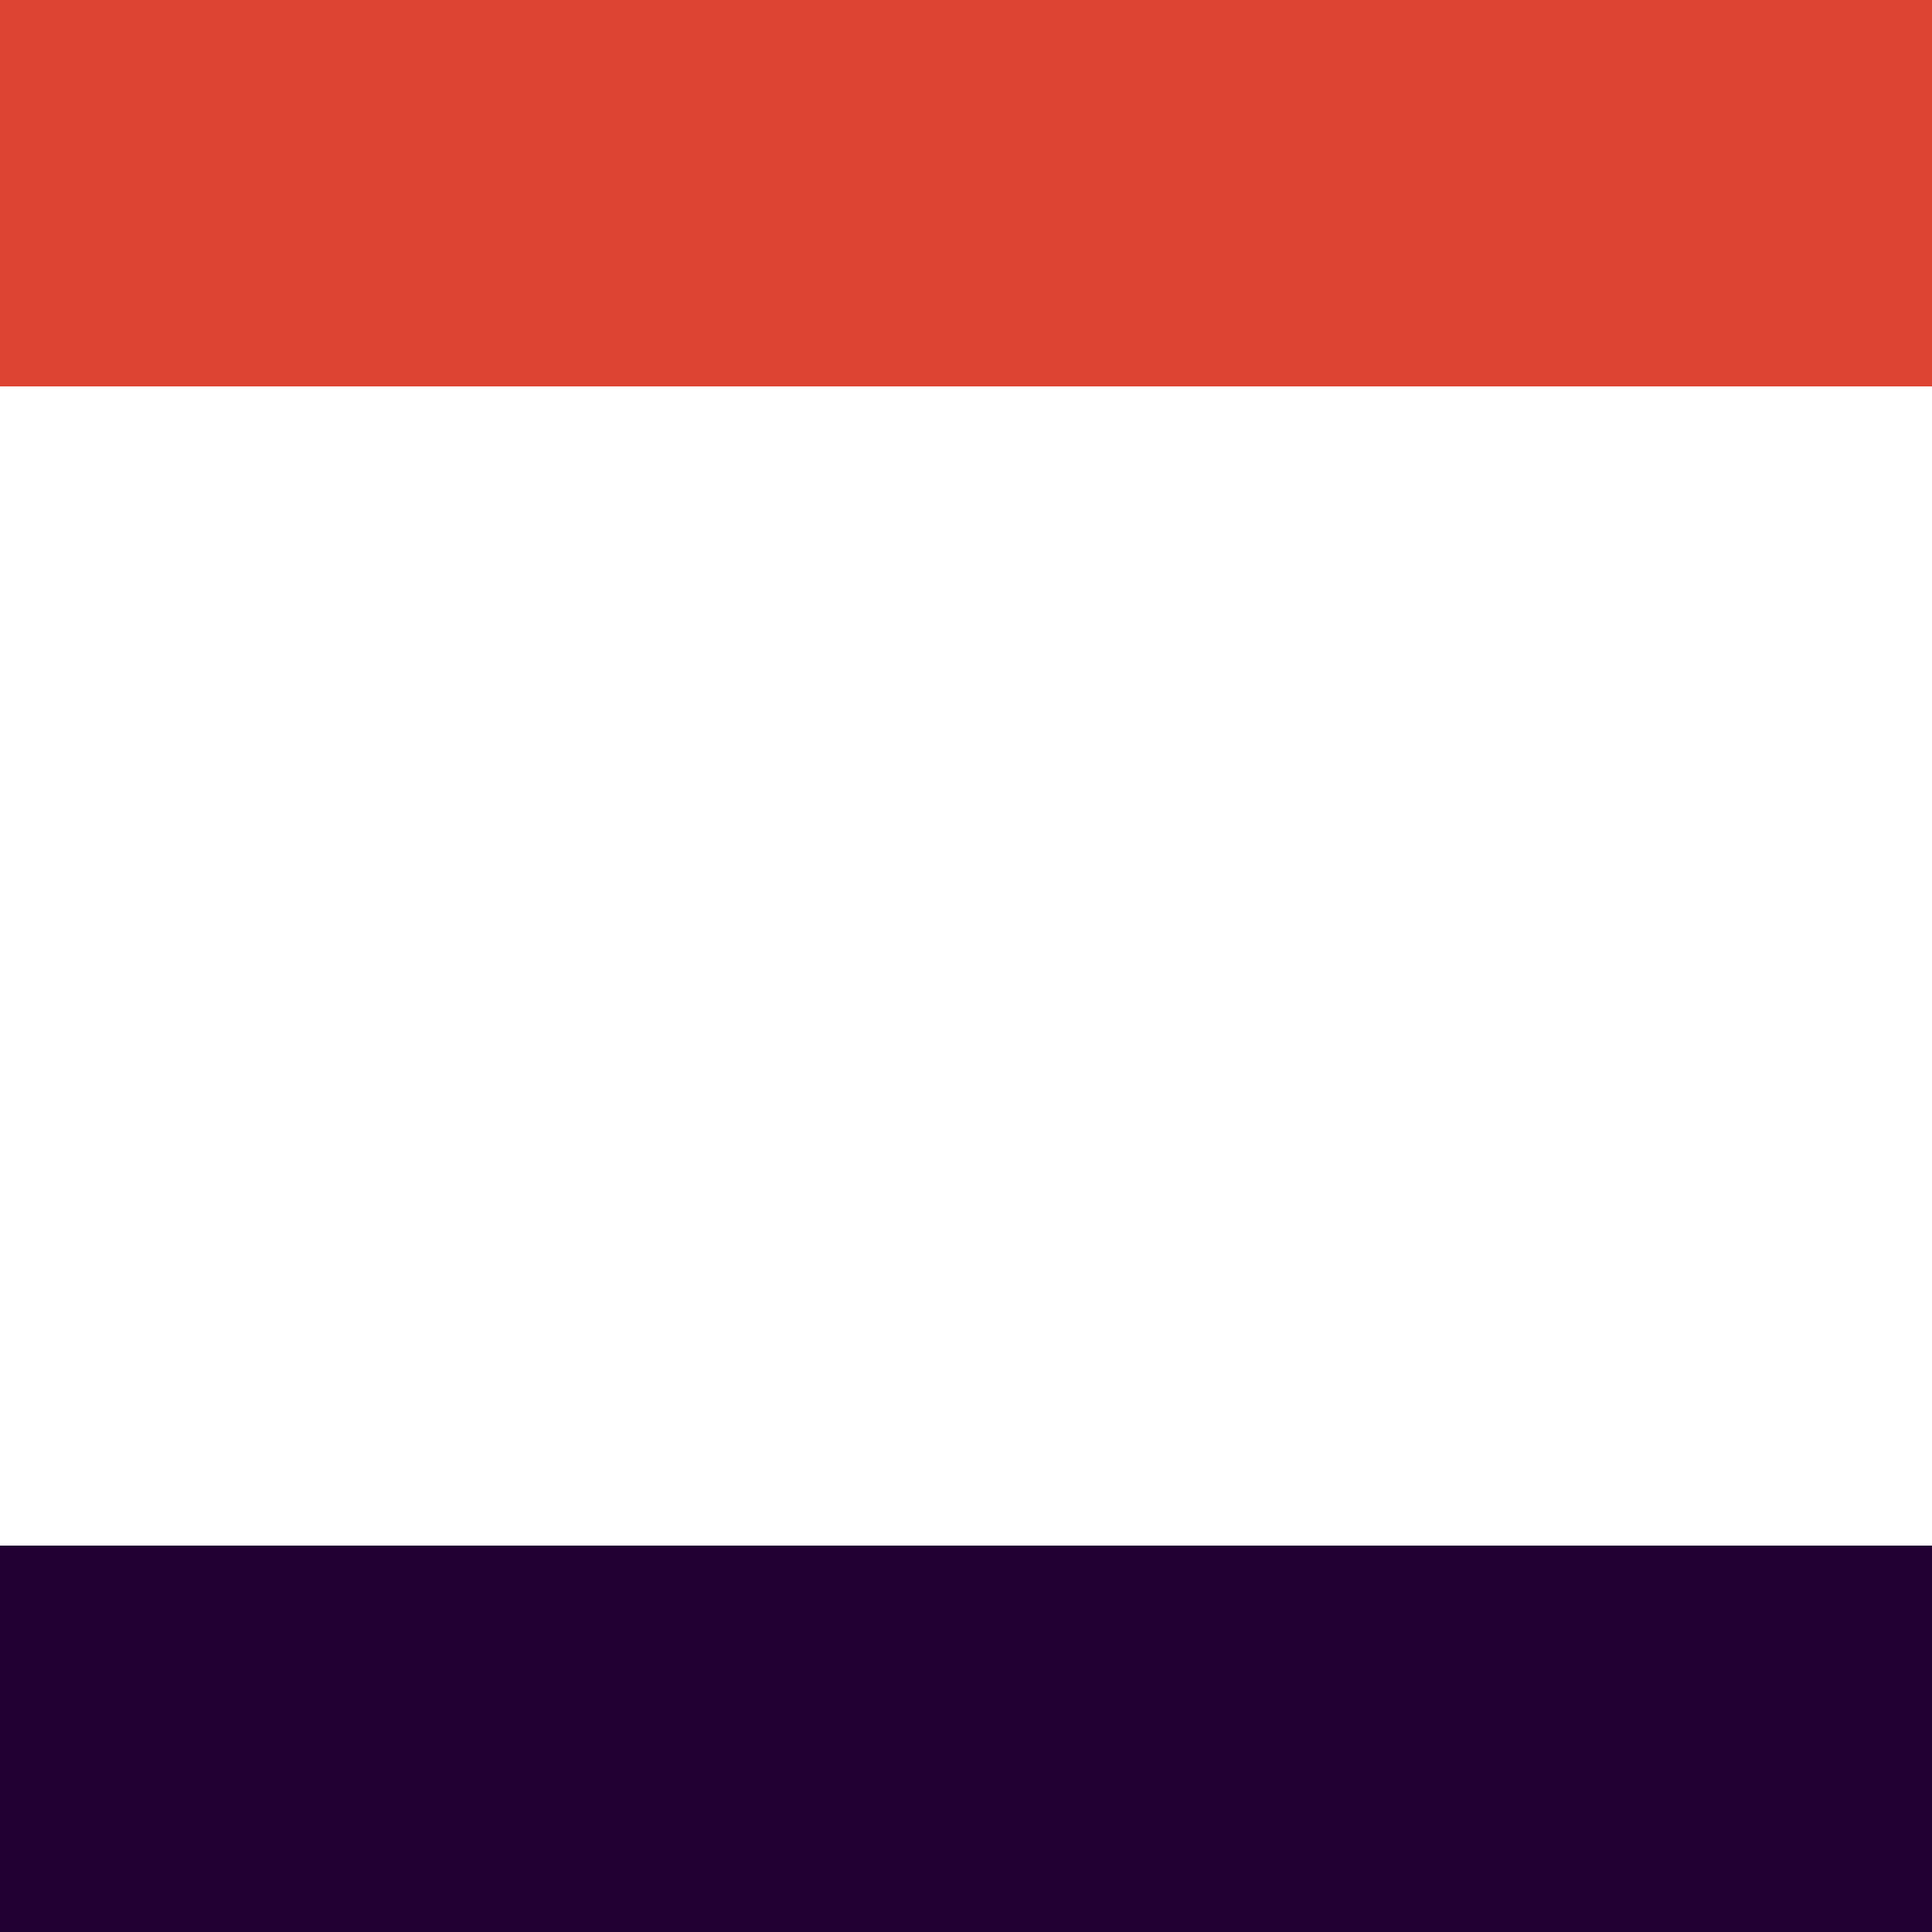
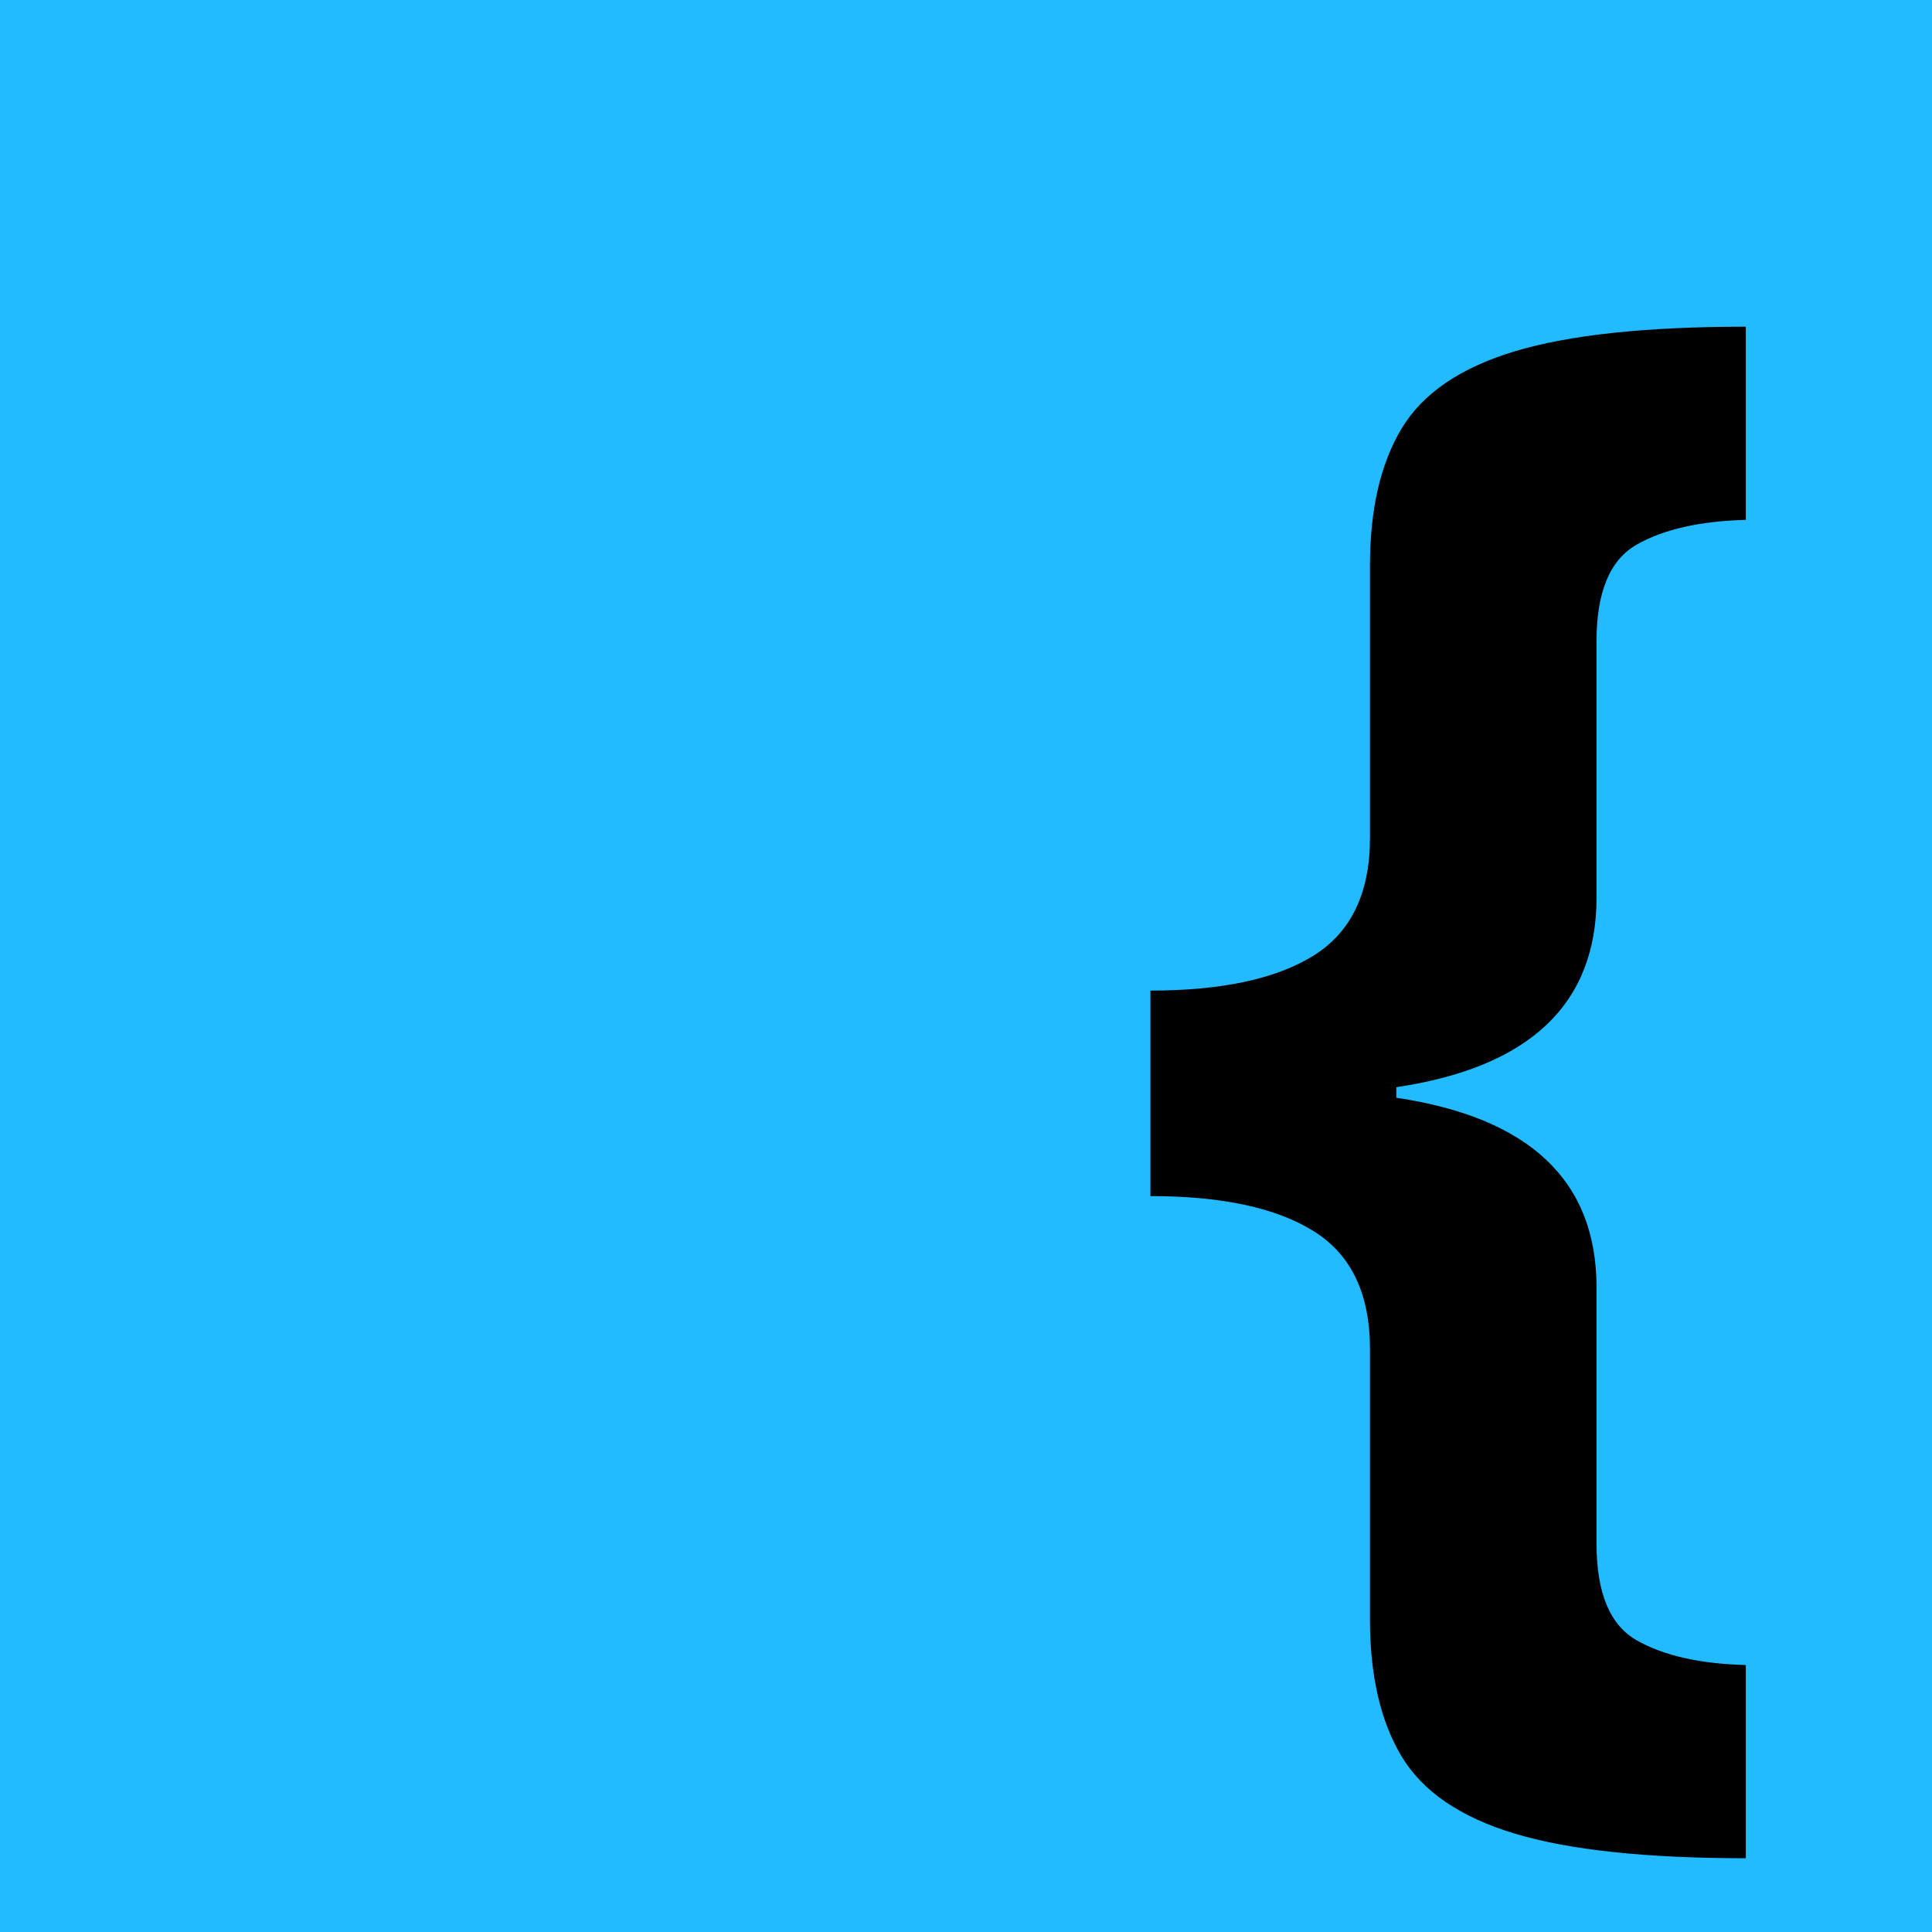
<svg xmlns="http://www.w3.org/2000/svg" width="550" height="550" id="svg2" version="1.1">
  <defs id="defs4" />
  <g id="layer1" transform="translate(0,-502.3622)">
-     <rect style="fill:#ffffff;fill-opacity:1;stroke:none" id="rect2988" width="550" height="550" x="0" y="0" transform="translate(0,502.3622)" />
-     <rect style="fill:#220033;fill-opacity:1;stroke:none" id="rect3757" width="550" height="110" x="0" y="942.362" />
-     <rect style="fill:#dd4433;fill-opacity:1;stroke:none" id="rect2990" width="550" height="110" x="0" y="502.362" />
+     <rect style="fill:#22bbff;fill-opacity:1;stroke:none" id="rect2988" width="550" height="550" x="0" y="0" transform="translate(0,502.3622)" />
+     <text xml:space="preserve" style="font-size:500px;font-style:normal;font-variant:normal;font-weight:bold;font-stretch:normal;line-height:125%;letter-spacing:0px;word-spacing:0px;fill:#000000;fill-opacity:1;stroke:none;font-family:Fira Mono;-inkscape-font-specification:Fira Mono Bold" x="320" y="952.362" id="text3004">
+       <tspan id="tspan3006" x="320" y="952.362">{</tspan>
+     </text>
+     <text xml:space="preserve" style="font-size:500px;font-style:normal;font-variant:normal;font-weight:bold;font-stretch:normal;line-height:125%;letter-spacing:0px;word-spacing:0px;fill:#000000;fill-opacity:1;stroke:none;font-family:Fira Mono;-inkscape-font-specification:Fira Mono Bold" x="-40" y="972.362" id="text3004-6">
+       <tspan id="tspan3006-7" x="-40" y="972.362" />
+     </text>
  </g>
</svg>
